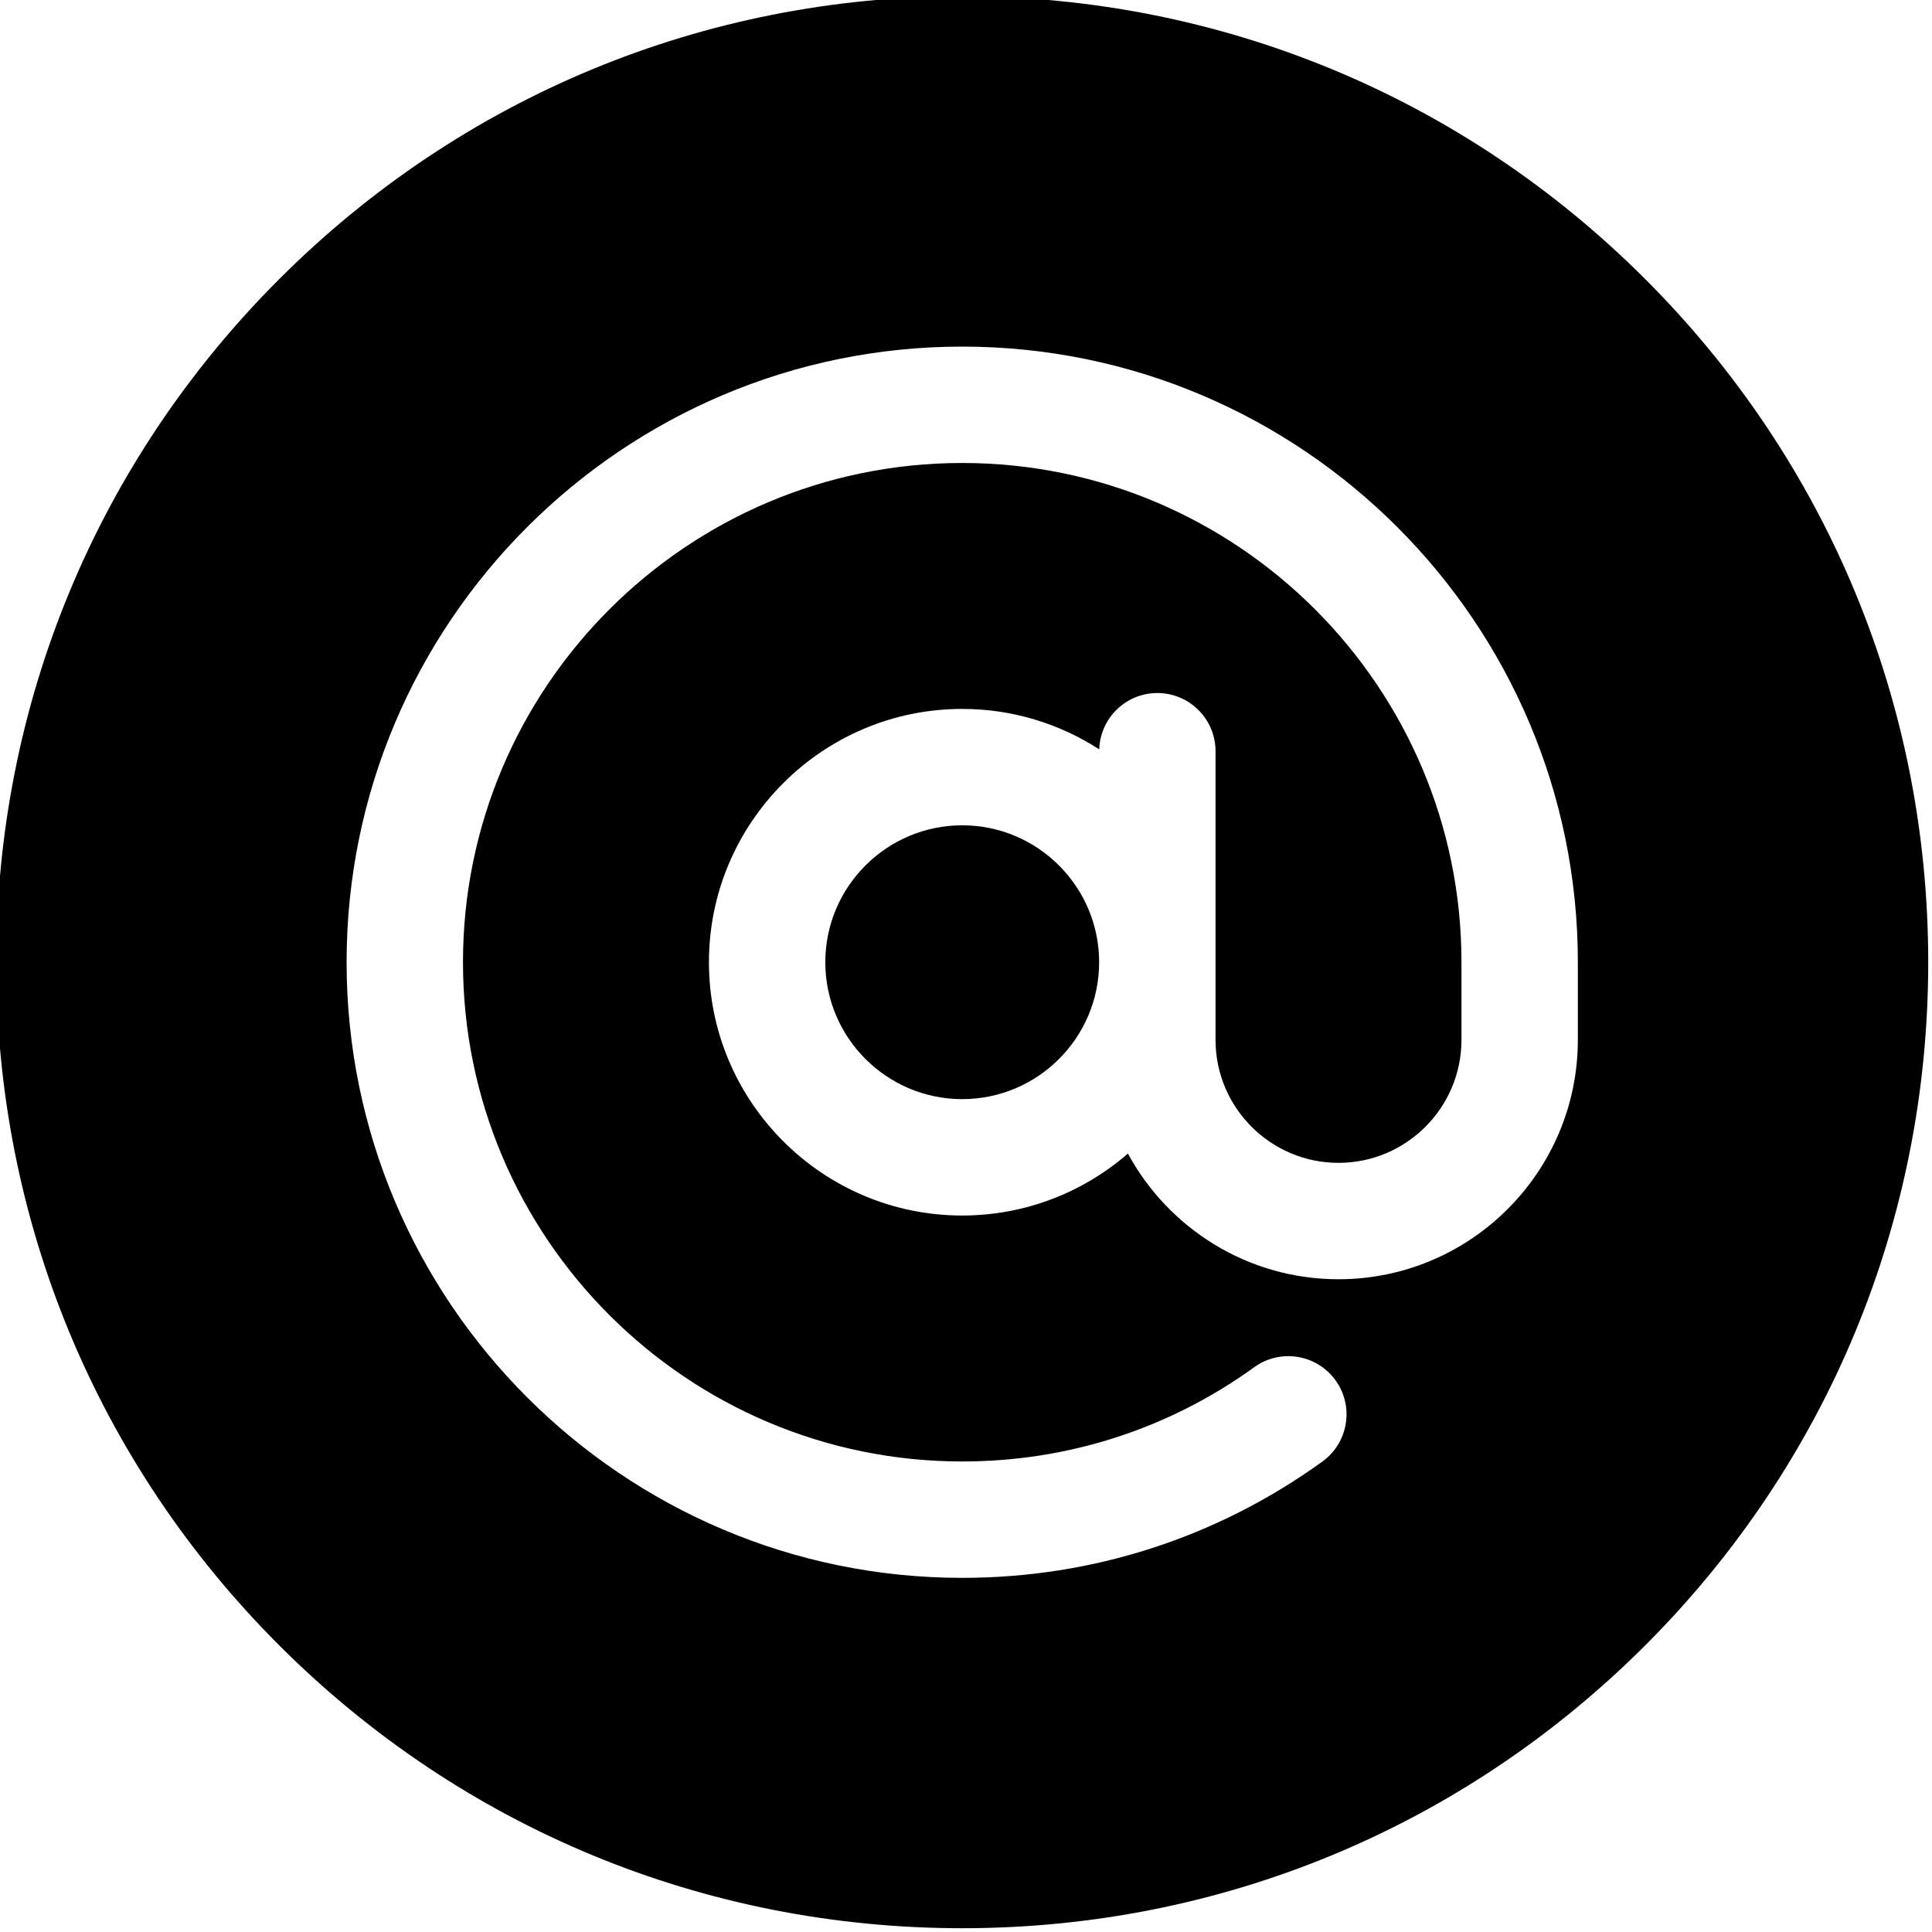
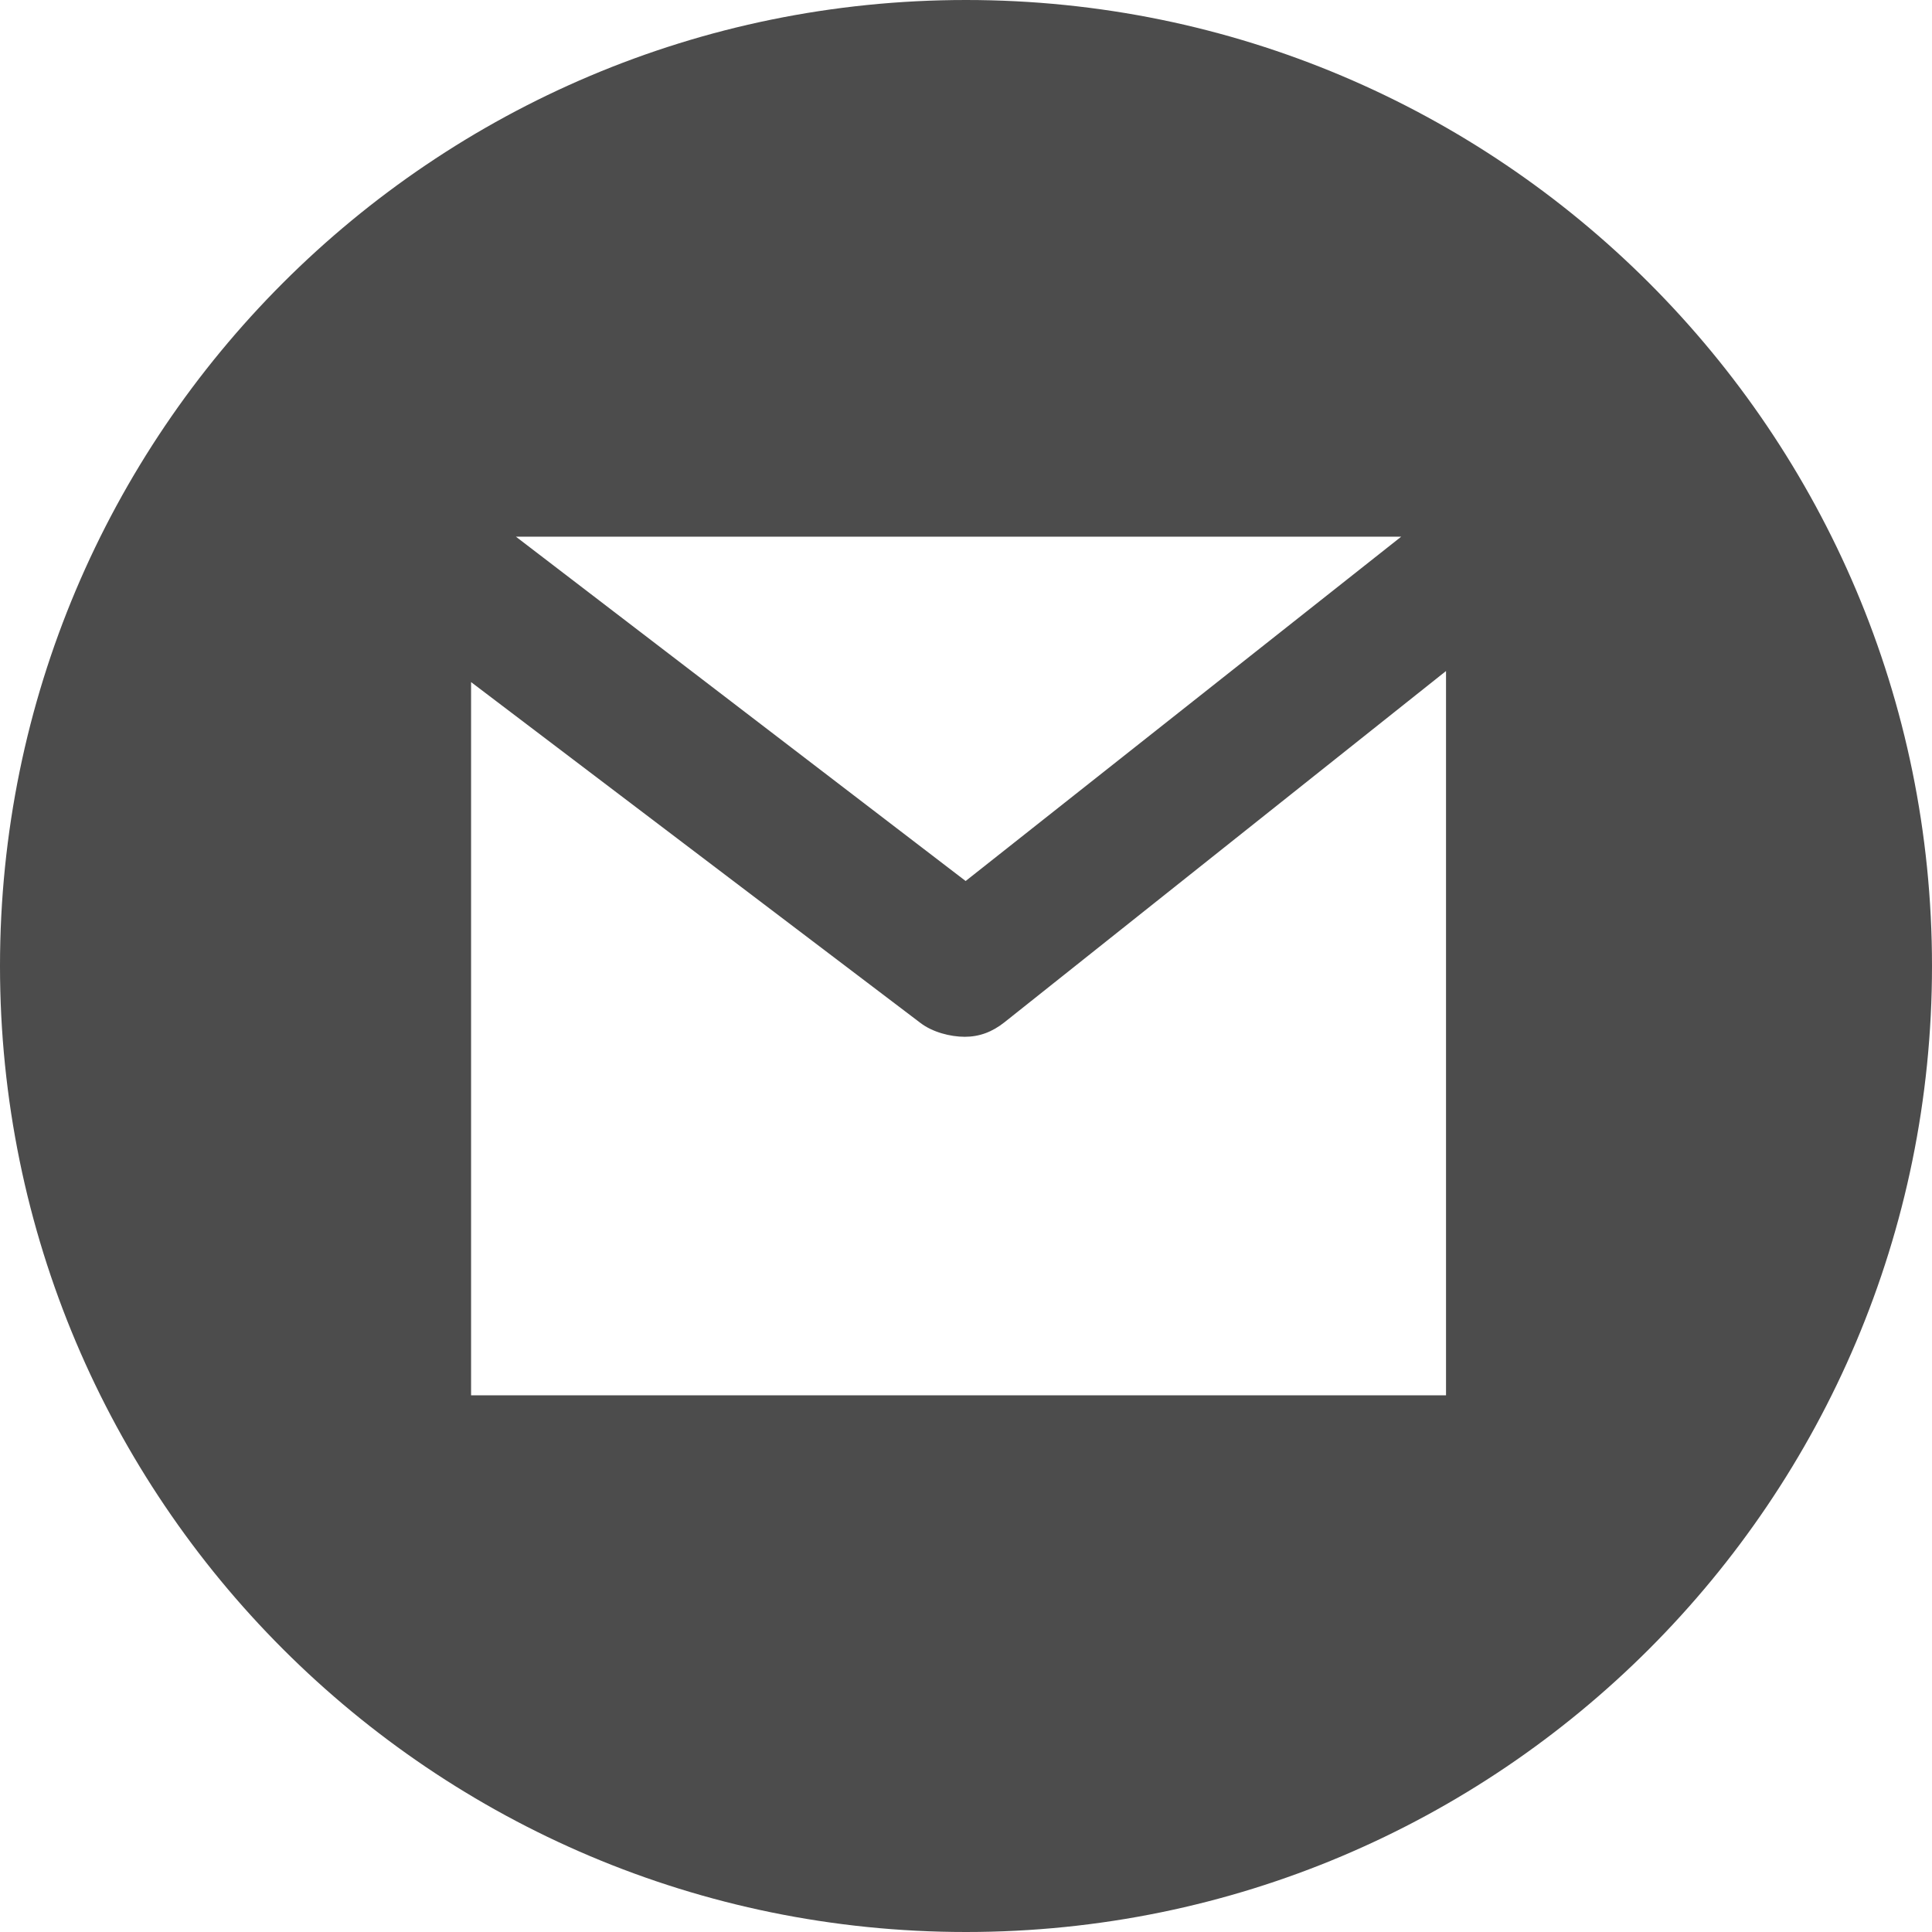
- <svg xmlns="http://www.w3.org/2000/svg" height="512pt" viewBox="1 1 512 512" width="512pt">
-   <path d="m256 219.715c-20.008 0-36.285 16.277-36.285 36.285 0 20.004 16.277 36.281 36.285 36.281s36.285-16.277 36.285-36.281c0-20.008-16.277-36.285-36.285-36.285zm0 0" />
-   <path d="m437.02 74.98c-48.352-48.352-112.641-74.98-181.02-74.98s-132.668 26.629-181.02 74.98c-48.352 48.352-74.98 112.641-74.98 181.02s26.629 132.668 74.98 181.02c48.352 48.352 112.641 74.98 181.02 74.98s132.668-26.629 181.02-74.98c48.352-48.352 74.98-112.641 74.98-181.02s-26.629-132.668-74.98-181.02zm-17.875 201.598c0 34.977-28.453 63.434-63.43 63.434-24.078 0-45.062-13.488-55.805-33.305-11.781 10.219-27.129 16.418-43.91 16.418-37.012 0-67.125-30.113-67.125-67.125s30.109-67.129 67.125-67.129c13.371 0 25.832 3.945 36.309 10.715.266-8.285 7.047-14.926 15.398-14.926 8.516 0 15.422 6.902 15.422 15.422v76.496c0 17.969 14.617 32.59 32.586 32.59s32.59-14.621 32.59-32.59v-20.578c0-72.953-59.352-132.305-132.305-132.305s-132.305 59.352-132.305 132.305 59.352 132.305 132.305 132.305c28.008 0 54.77-8.641 77.391-24.984 6.902-4.988 16.543-3.438 21.531 3.469 4.988 6.902 3.438 16.543-3.469 21.531-27.91 20.168-60.918 30.828-95.453 30.828-89.961 0-163.148-73.188-163.148-163.148s73.188-163.148 163.148-163.148 163.148 73.188 163.148 163.148v20.578zm0 0" />
+ <svg xmlns="http://www.w3.org/2000/svg" version="1.1" id="Capa_1" x="0px" y="0px" viewBox="0 0 216 216" style="enable-background:new 0 0 216 216;" xml:space="preserve">
+   <path style="fill:rgba(0,0,0,.7)" d="M108,0C48.353,0,0,48.353,0,108s48.353,108,108,108s108-48.353,108-108S167.647,0,108,0z M156.657,60L107.96,98.498  L57.679,60H156.657z M161.667,156h-109V76.259l50.244,38.11c1.347,1.03,3.34,1.545,4.947,1.545c1.645,0,3.073-0.54,4.435-1.616  l49.374-39.276V156z" />
+   <g>
+ </g>
+   <g>
+ </g>
+   <g>
+ </g>
+   <g>
+ </g>
+   <g>
+ </g>
+   <g>
+ </g>
+   <g>
+ </g>
+   <g>
+ </g>
+   <g>
+ </g>
+   <g>
+ </g>
+   <g>
+ </g>
+   <g>
+ </g>
+   <g>
+ </g>
+   <g>
+ </g>
+   <g>
+ </g>
</svg>
